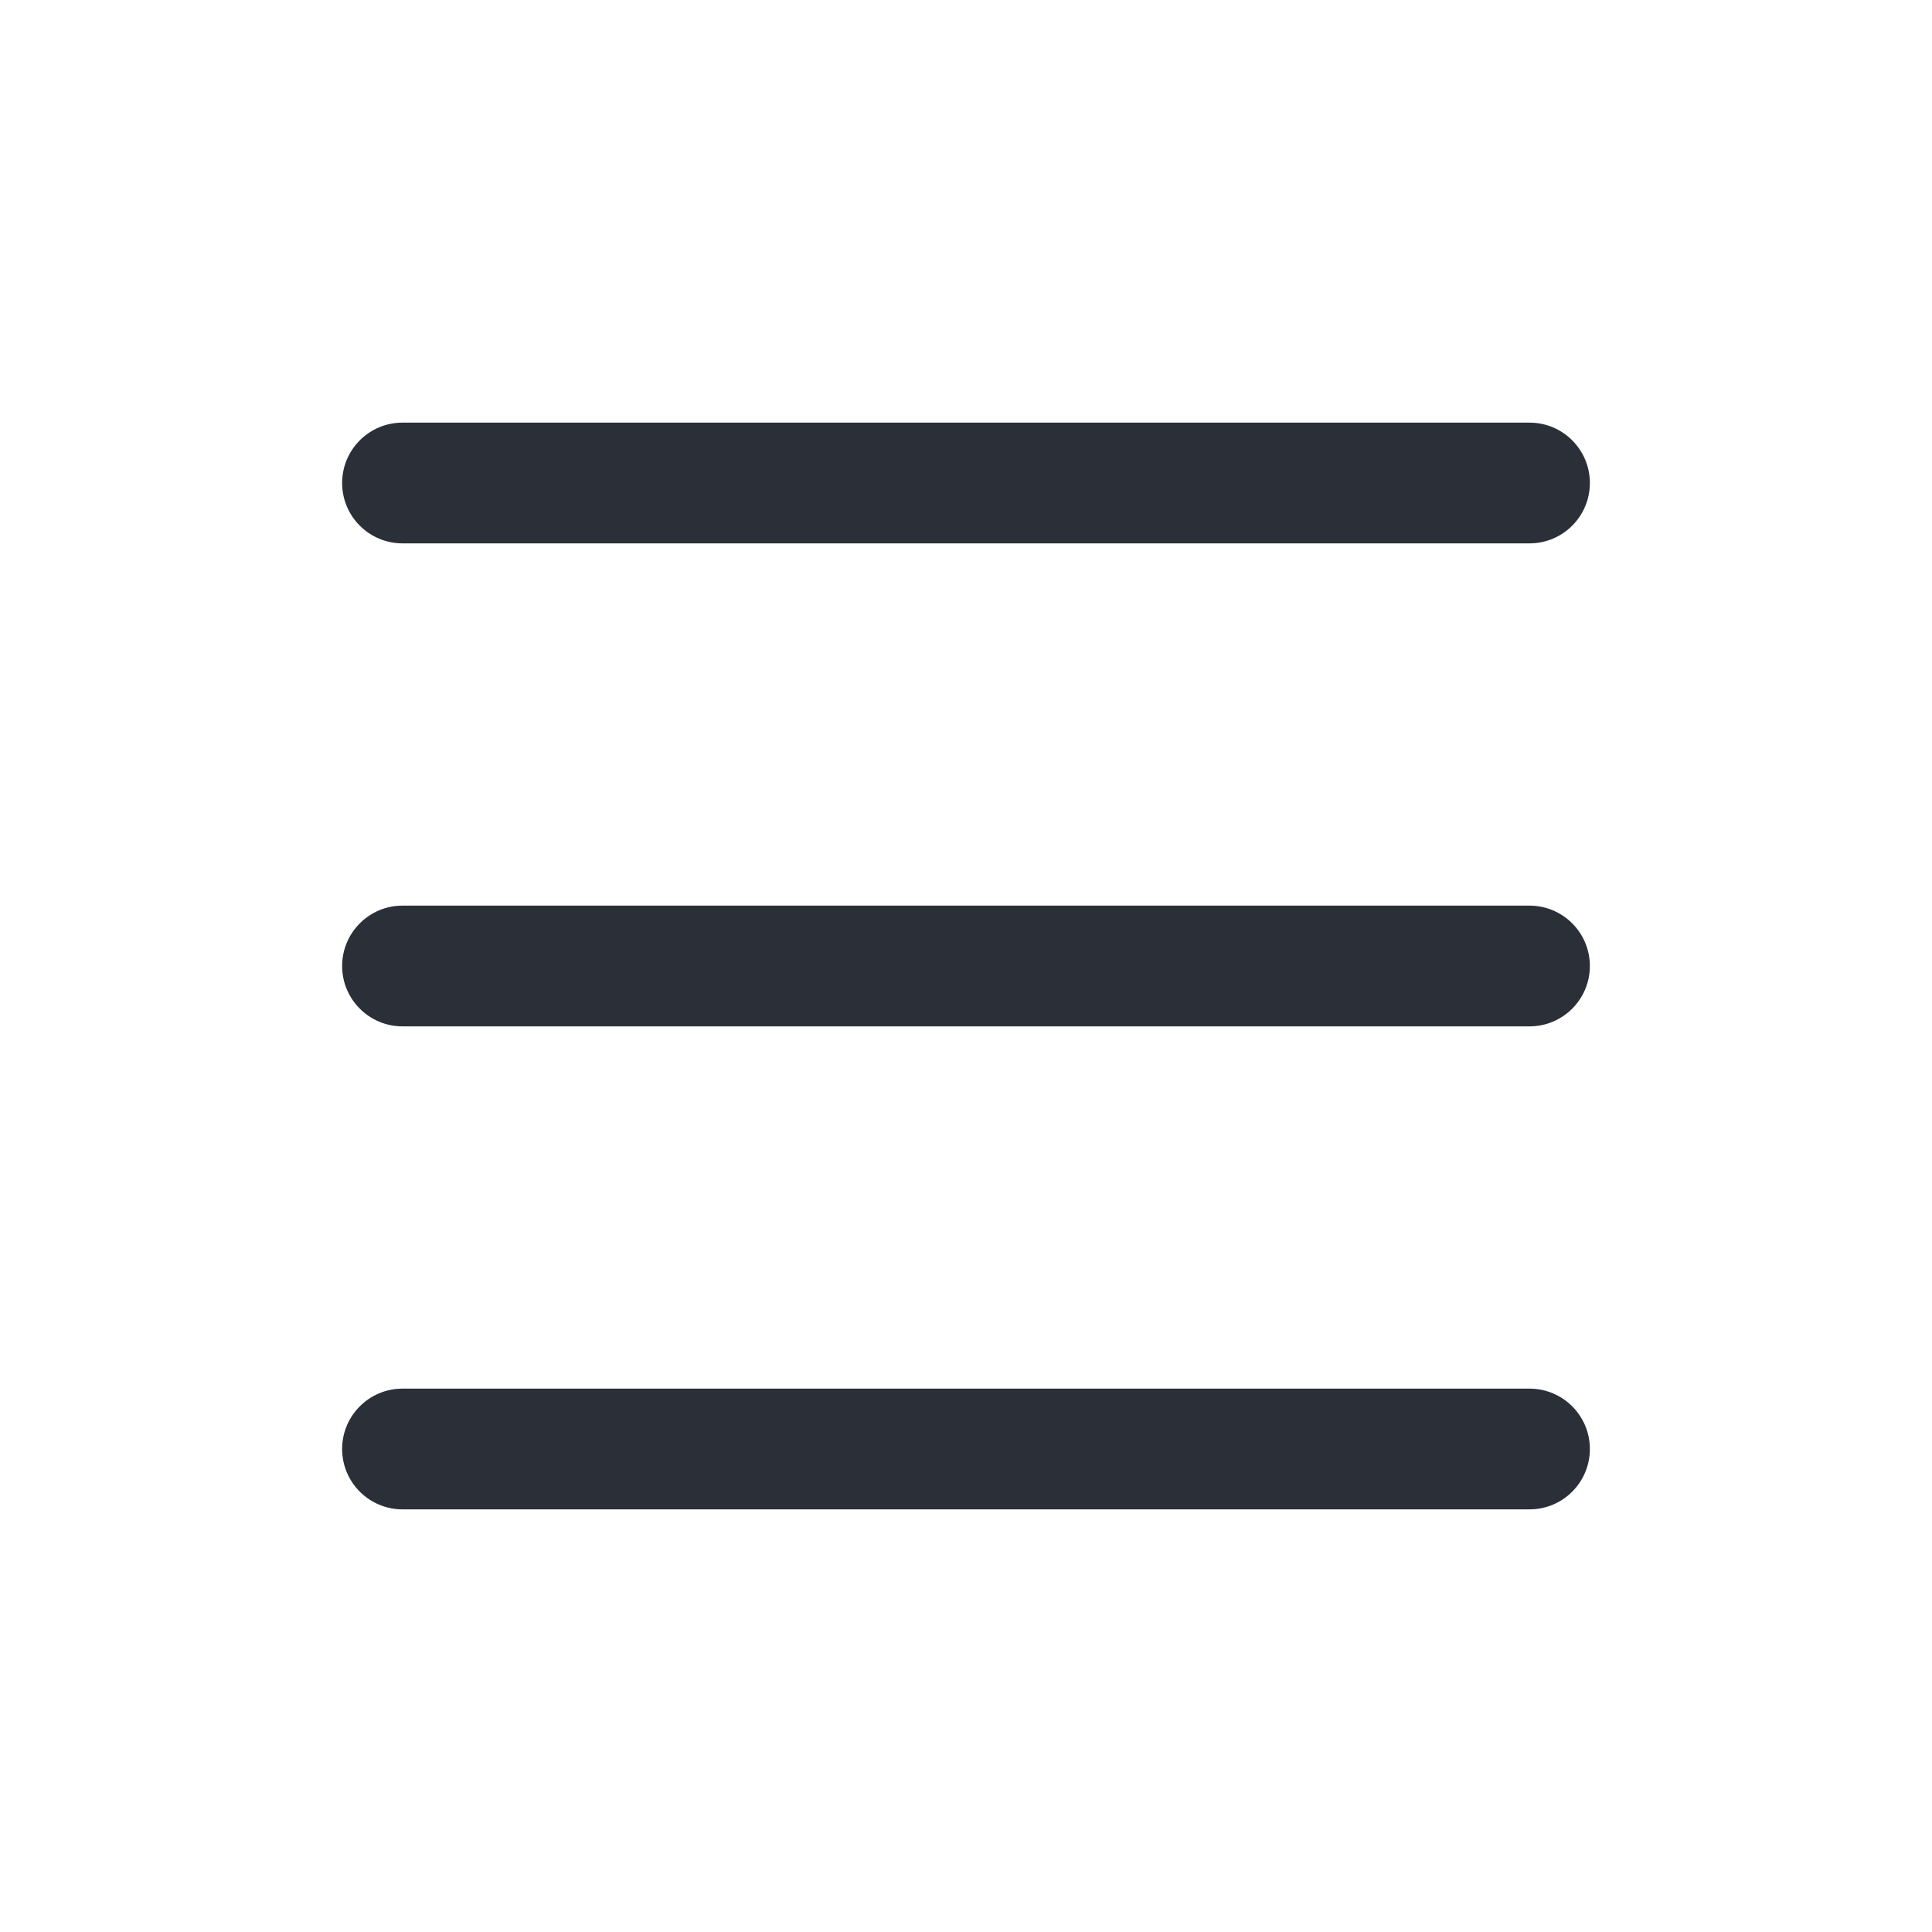
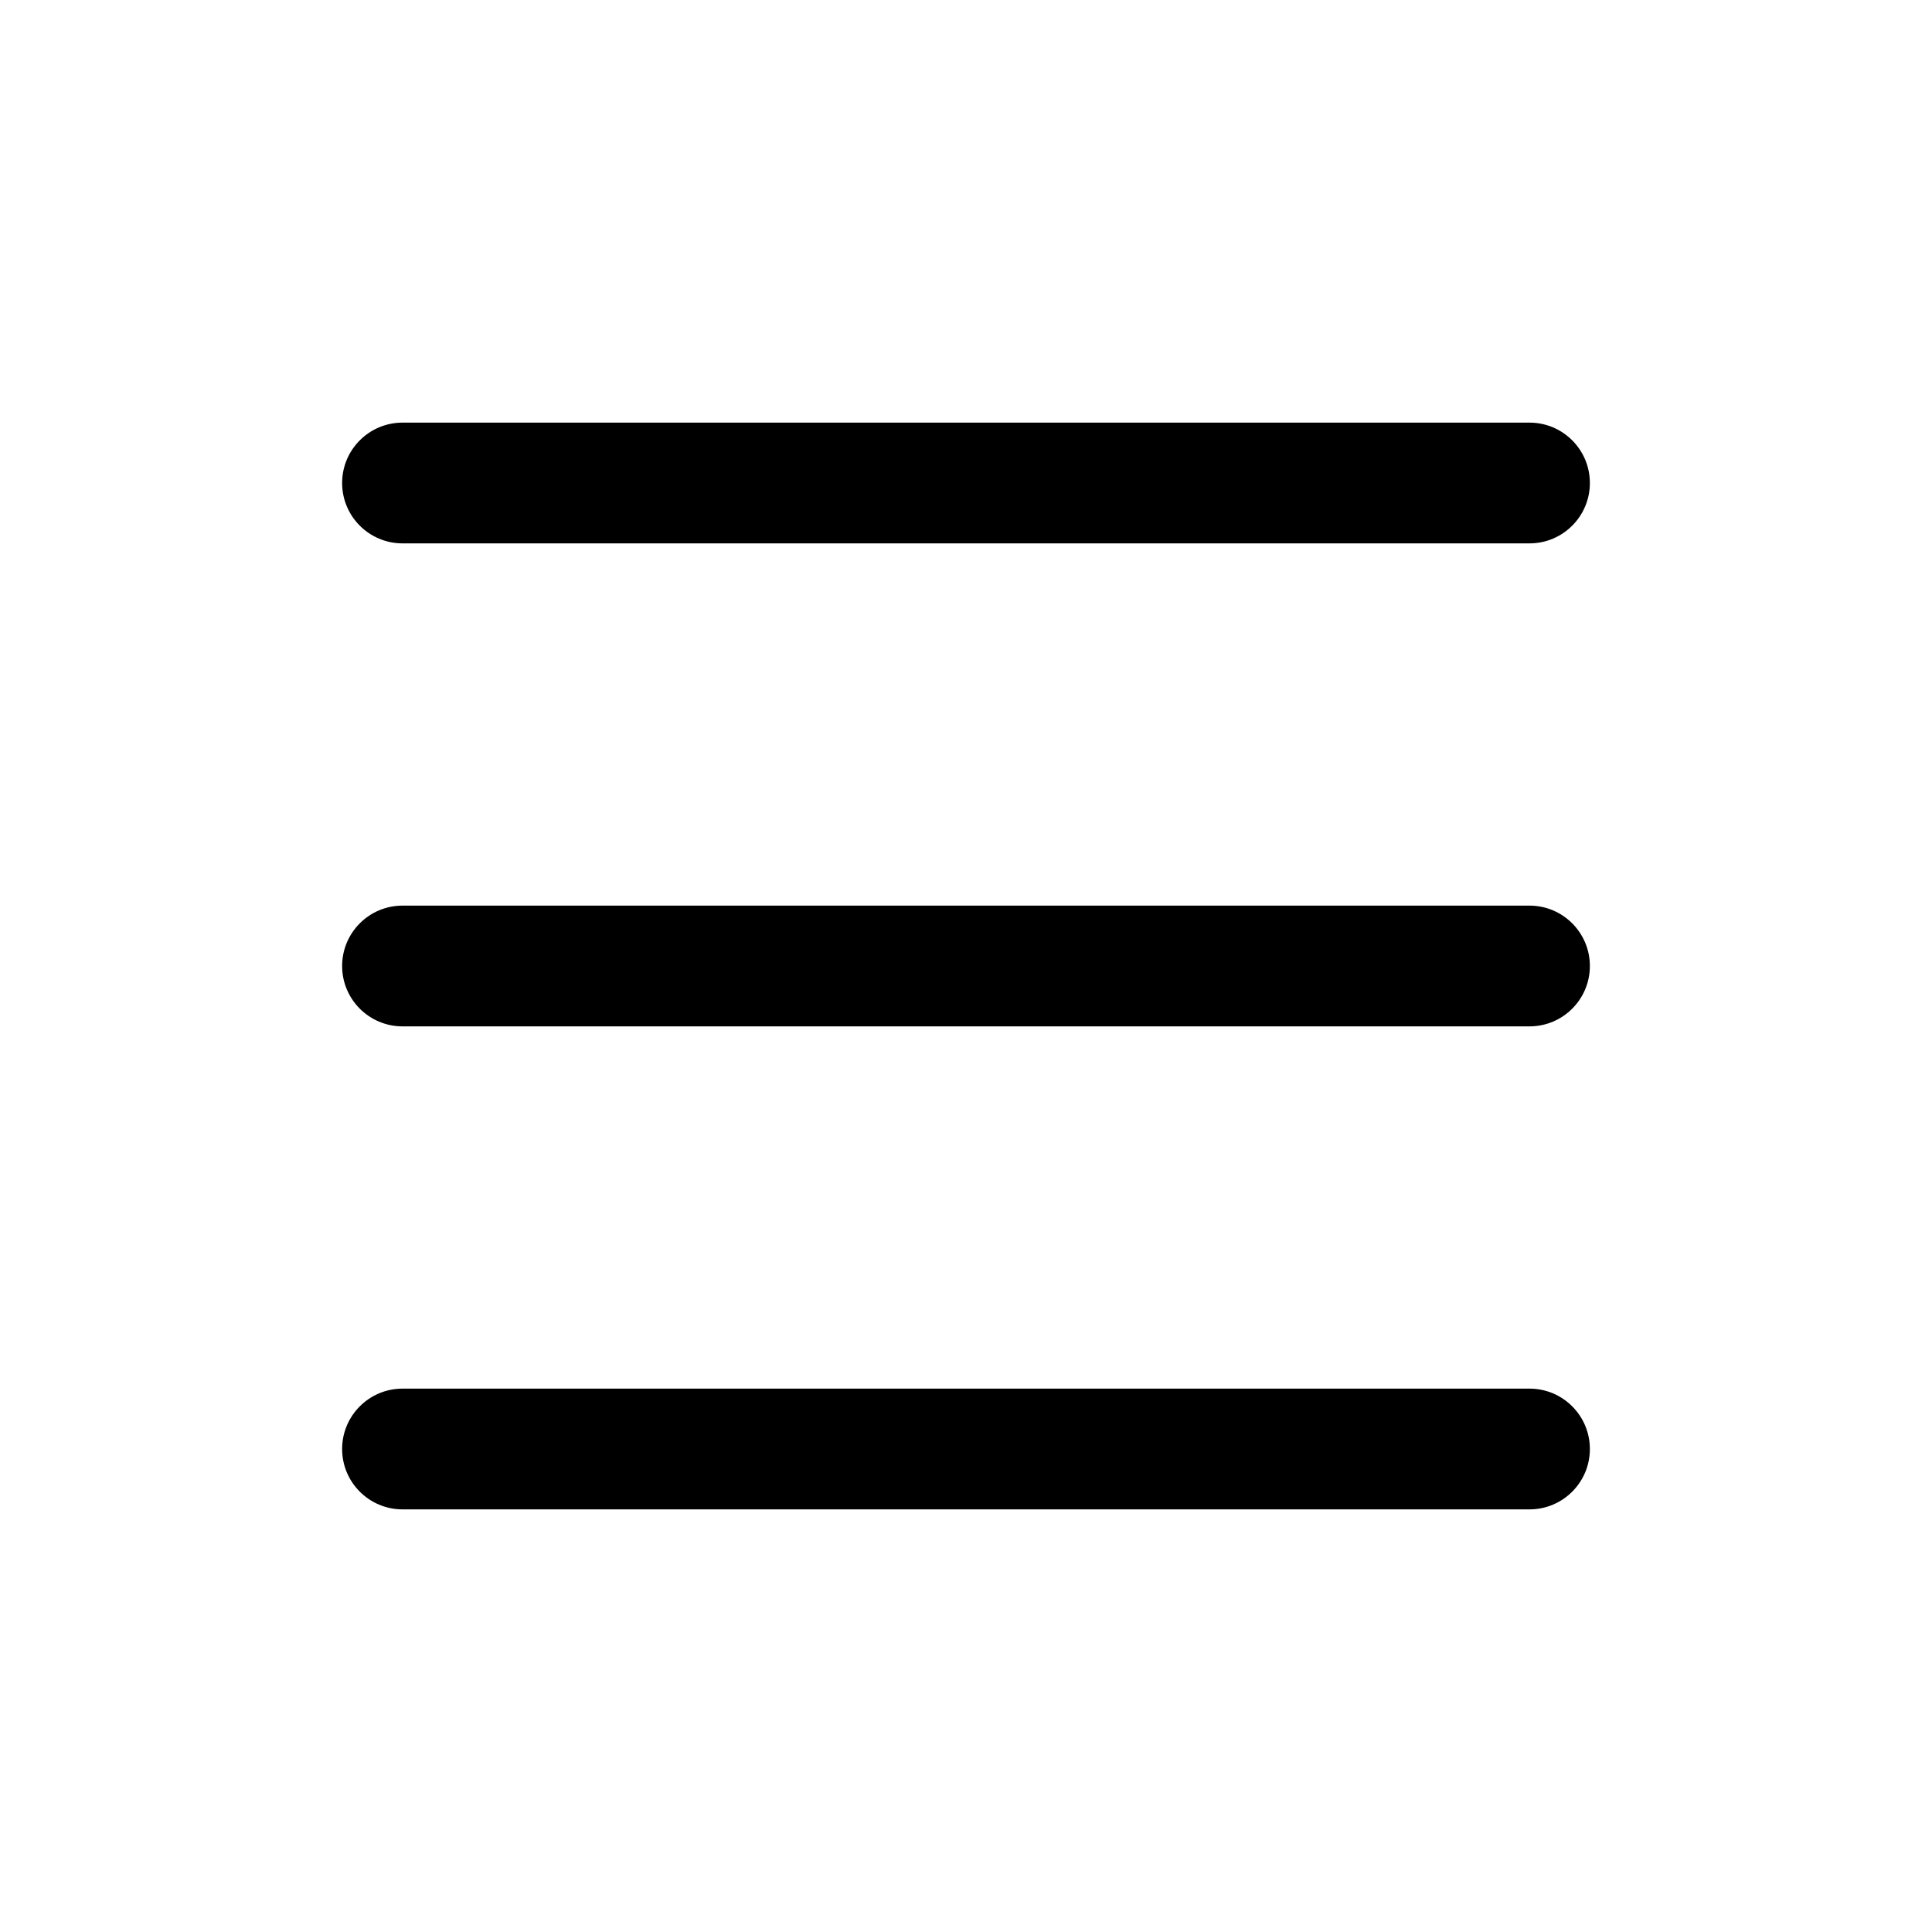
<svg xmlns="http://www.w3.org/2000/svg" width="24" height="24" viewBox="0 0 24 24" fill="none">
-   <path d="M4.25 6C4.25 5.586 4.586 5.25 5 5.25H19C19.414 5.25 19.75 5.586 19.75 6C19.75 6.414 19.414 6.75 19 6.75H5C4.586 6.75 4.25 6.414 4.25 6Z" fill="#2B3038" />
-   <path d="M4.25 18C4.25 17.586 4.586 17.25 5 17.25H19C19.414 17.25 19.75 17.586 19.75 18C19.75 18.414 19.414 18.75 19 18.75H5C4.586 18.75 4.25 18.414 4.25 18Z" fill="#2B3038" />
-   <path d="M5 11.25C4.586 11.25 4.25 11.586 4.25 12C4.25 12.414 4.586 12.75 5 12.75H19C19.414 12.75 19.75 12.414 19.75 12C19.75 11.586 19.414 11.25 19 11.25H5Z" fill="#2B3038" />
+   <path d="M4.25 6C4.25 5.586 4.586 5.25 5 5.25H19C19.414 5.25 19.75 5.586 19.75 6C19.75 6.414 19.414 6.75 19 6.75H5C4.586 6.75 4.25 6.414 4.25 6Z" fill="currentColor" />
+   <path d="M4.25 18C4.25 17.586 4.586 17.25 5 17.25H19C19.414 17.25 19.75 17.586 19.75 18C19.75 18.414 19.414 18.75 19 18.75H5C4.586 18.75 4.25 18.414 4.25 18Z" fill="currentColor" />
+   <path d="M5 11.25C4.586 11.25 4.25 11.586 4.25 12C4.25 12.414 4.586 12.75 5 12.75H19C19.414 12.75 19.75 12.414 19.75 12C19.75 11.586 19.414 11.25 19 11.25H5Z" fill="currentColor" />
</svg>
